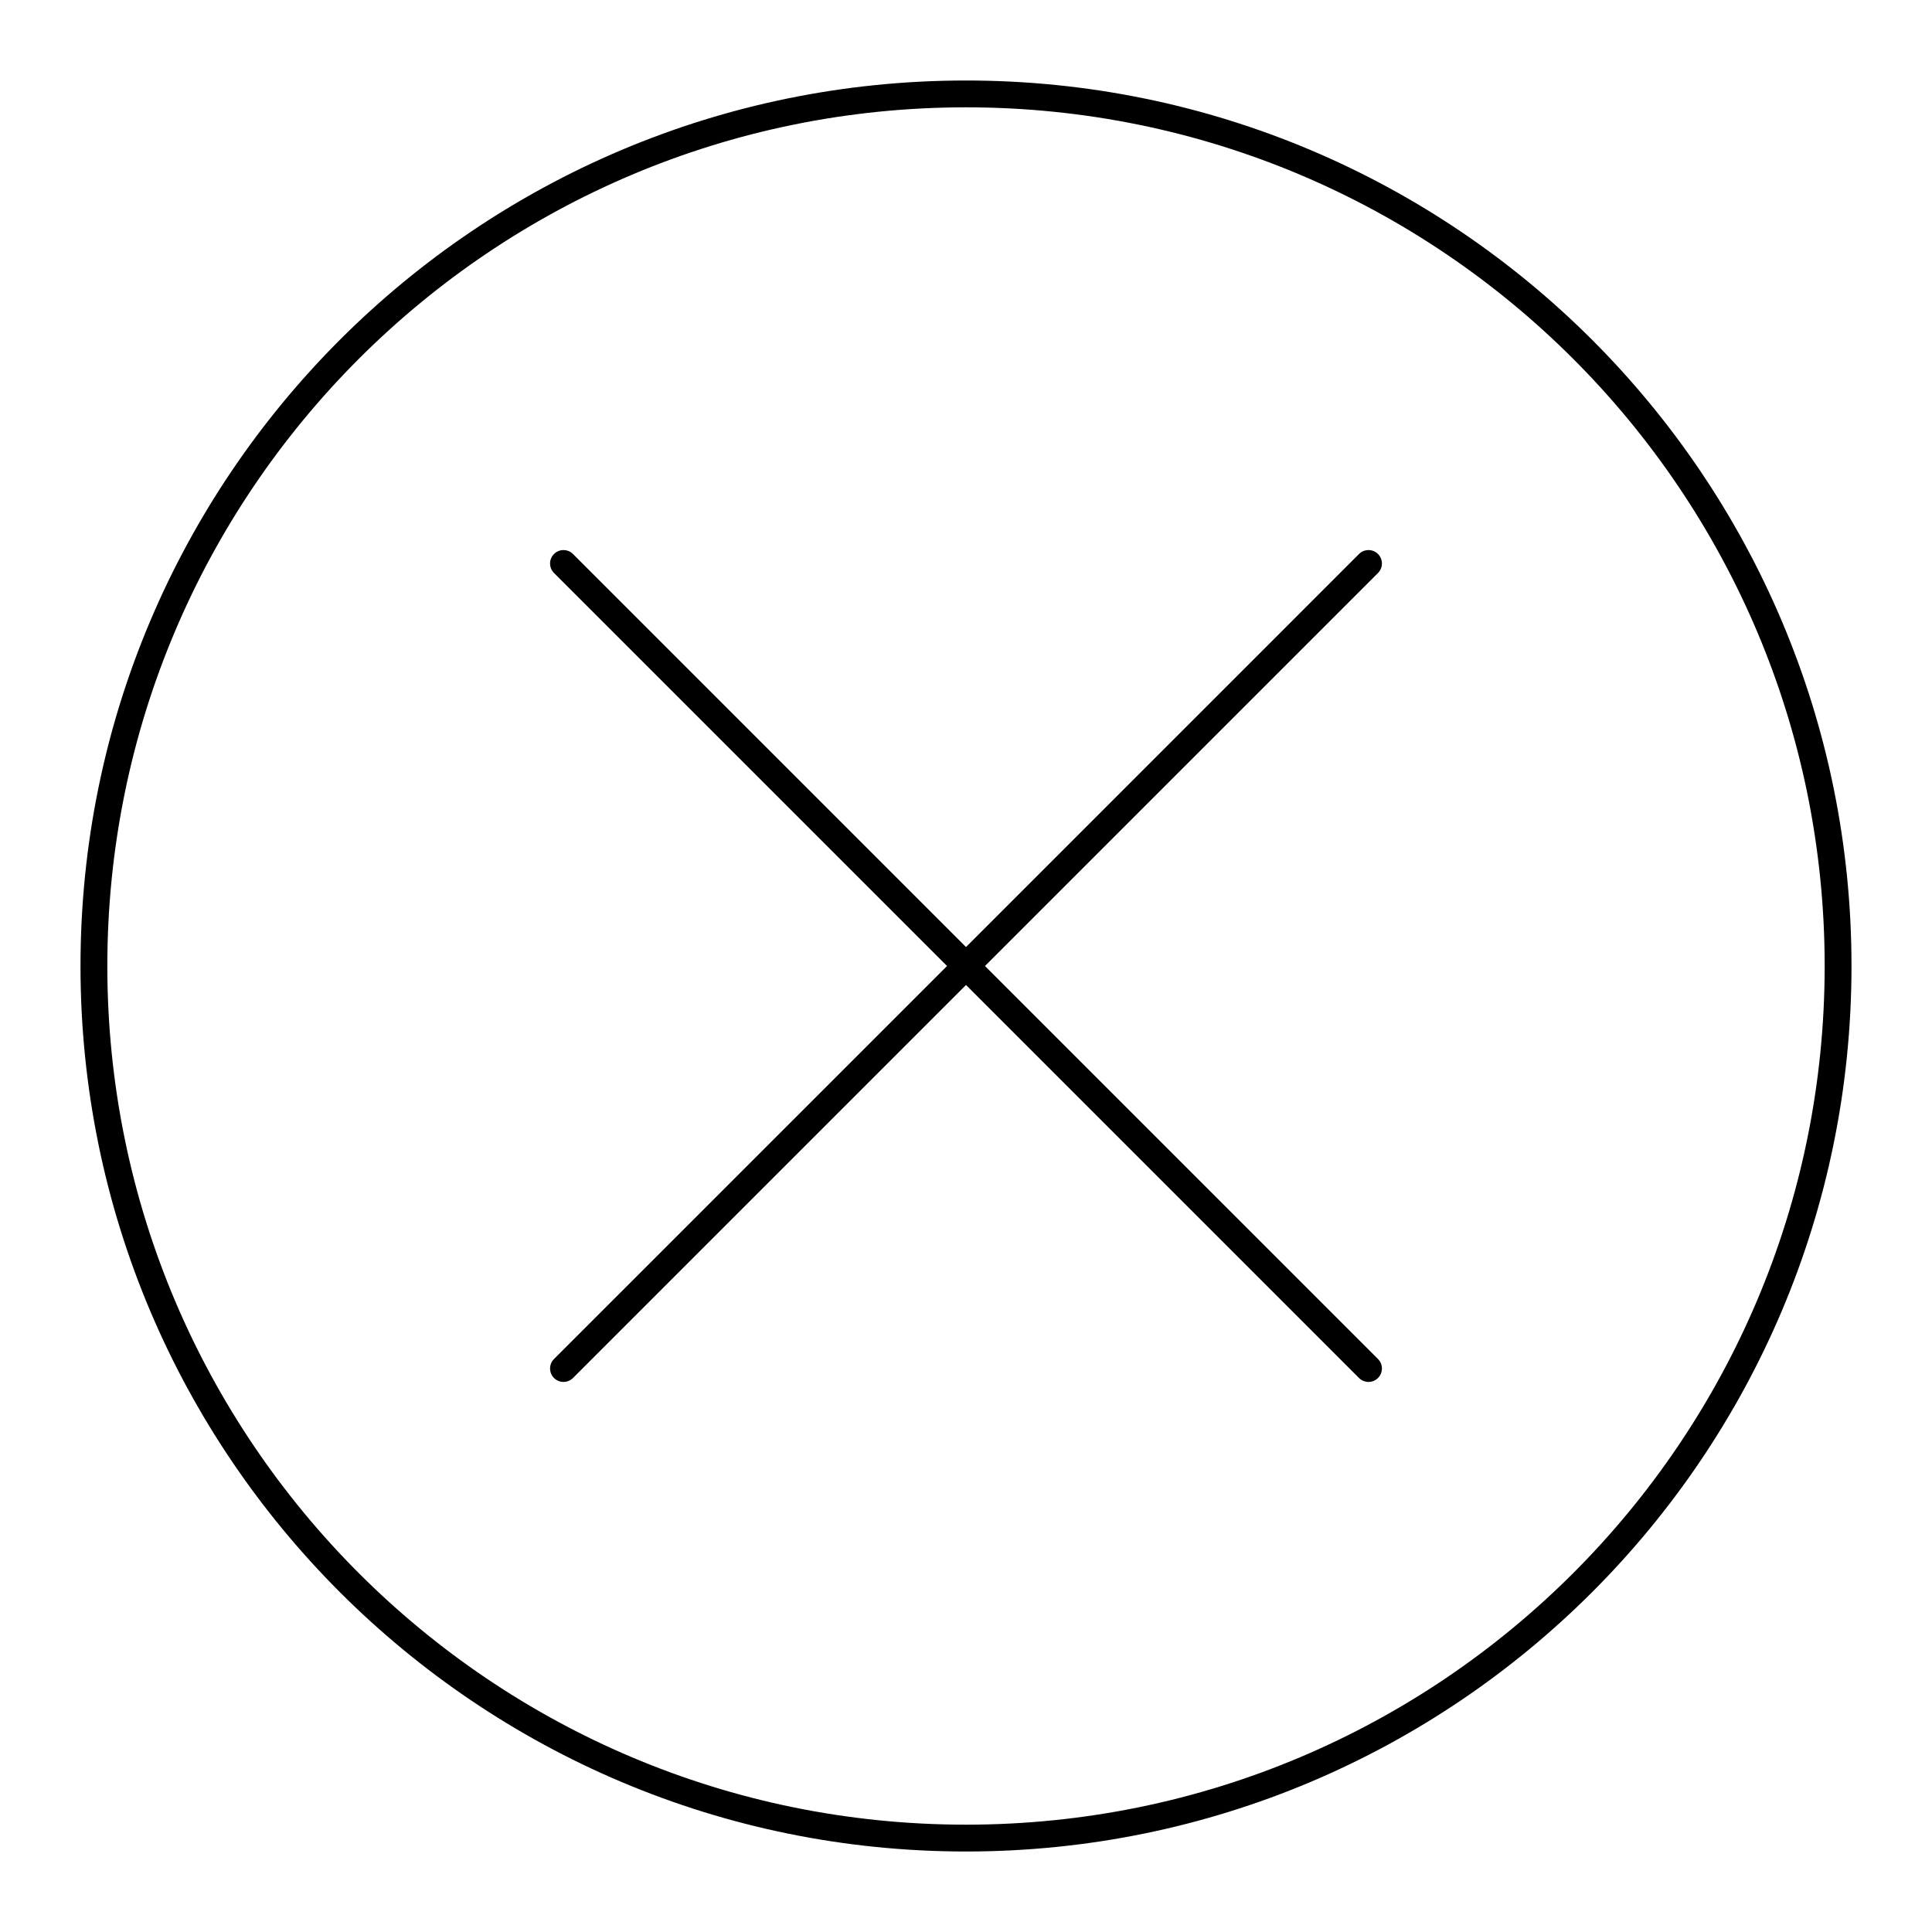
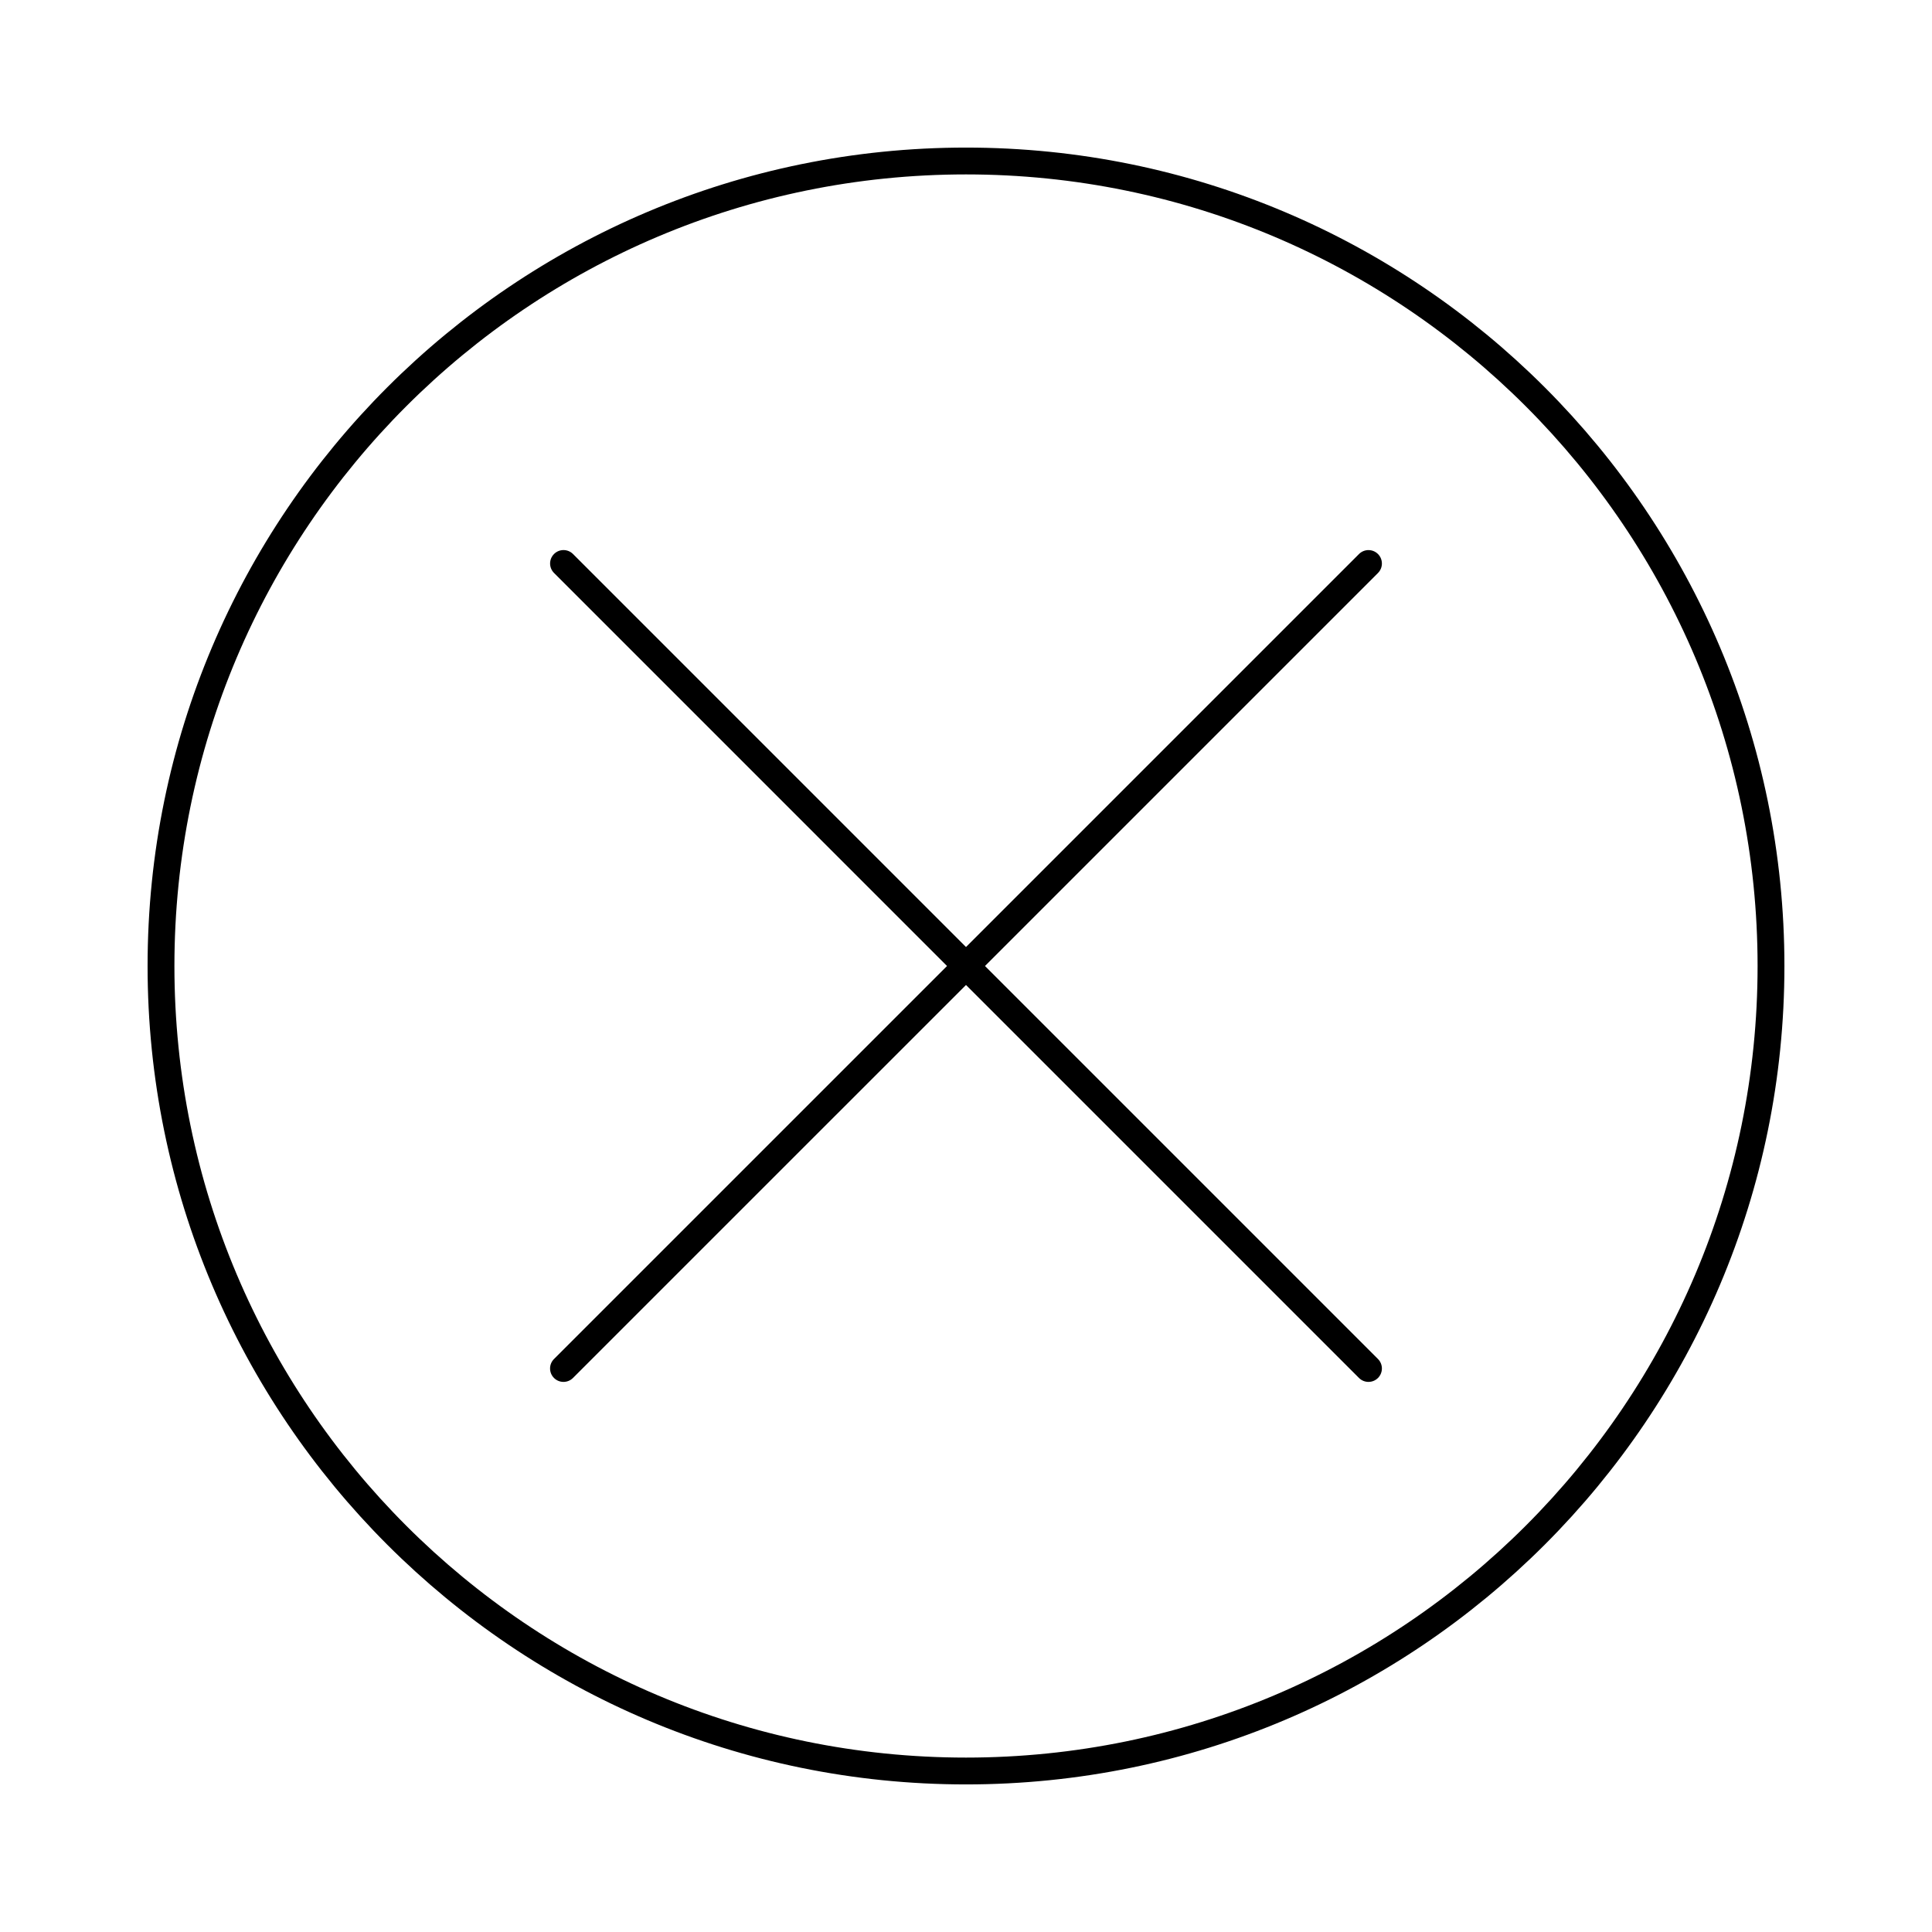
- <svg xmlns="http://www.w3.org/2000/svg" role="img" width="72" height="72" viewBox="0 0 72 72" fill="none">
-   <circle cx="36" cy="36" r="32.5" stroke="currentColor" />
-   <path fill-rule="evenodd" clip-rule="evenodd" d="M21.354 20.646C21.158 20.451 20.842 20.451 20.646 20.646C20.451 20.842 20.451 21.158 20.646 21.354L35.293 36L20.646 50.646C20.451 50.842 20.451 51.158 20.646 51.354C20.842 51.549 21.158 51.549 21.354 51.354L36 36.707L50.646 51.354C50.842 51.549 51.158 51.549 51.354 51.354C51.549 51.158 51.549 50.842 51.354 50.646L36.707 36L51.354 21.354C51.549 21.158 51.549 20.842 51.354 20.646C51.158 20.451 50.842 20.451 50.646 20.646L36 35.293L21.354 20.646Z" fill="currentColor" />
+ <svg xmlns="http://www.w3.org/2000/svg" role="img" width="72" height="72" fill="none" viewBox="0 0 72 72">
+   <circle cx="36" cy="36" r="30" stroke="currentColor" />
+   <path fill="currentColor" fill-rule="evenodd" d="M21.354 20.646a.5.5 0 0 0-.707 0 .5.5 0 0 0 0 .707L35.293 36 20.646 50.646a.5.5 0 0 0 0 .707.5.5 0 0 0 .707 0L36 36.707l14.646 14.646a.5.5 0 0 0 .707 0 .5.5 0 0 0 0-.707L36.707 36l14.646-14.646a.5.5 0 0 0 0-.707.5.5 0 0 0-.707 0L36 35.293 21.354 20.646Z" />
</svg>
